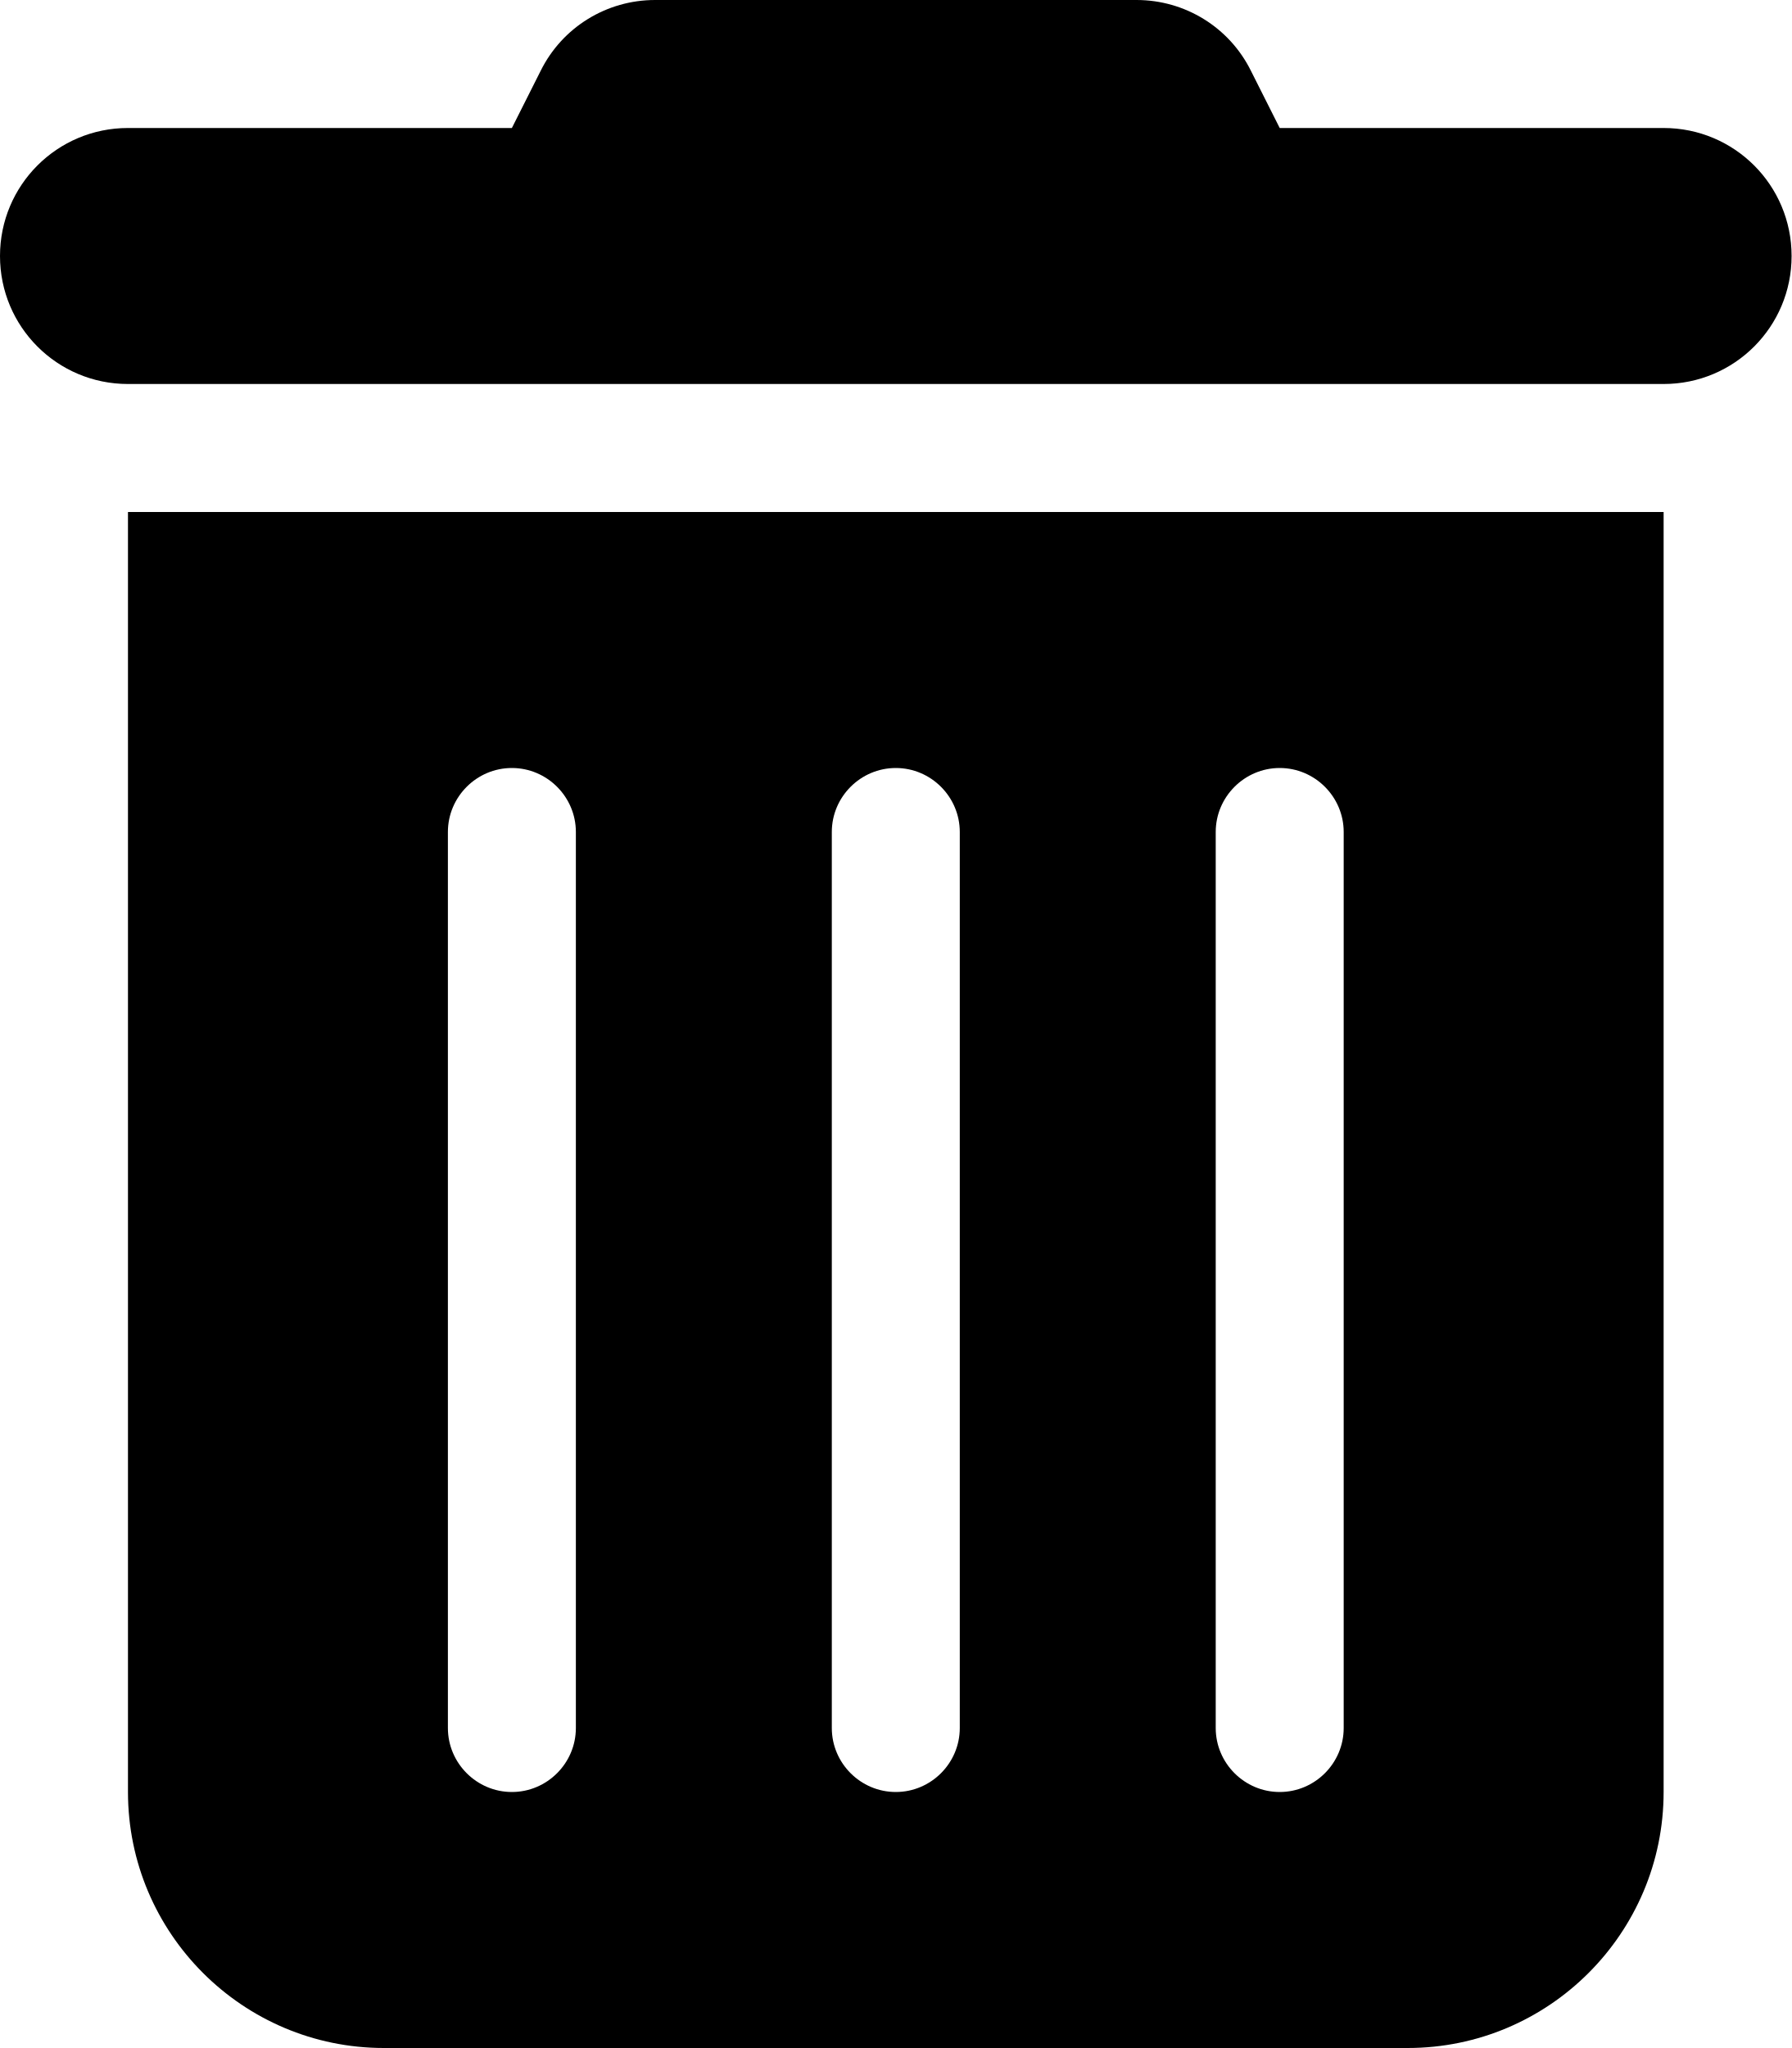
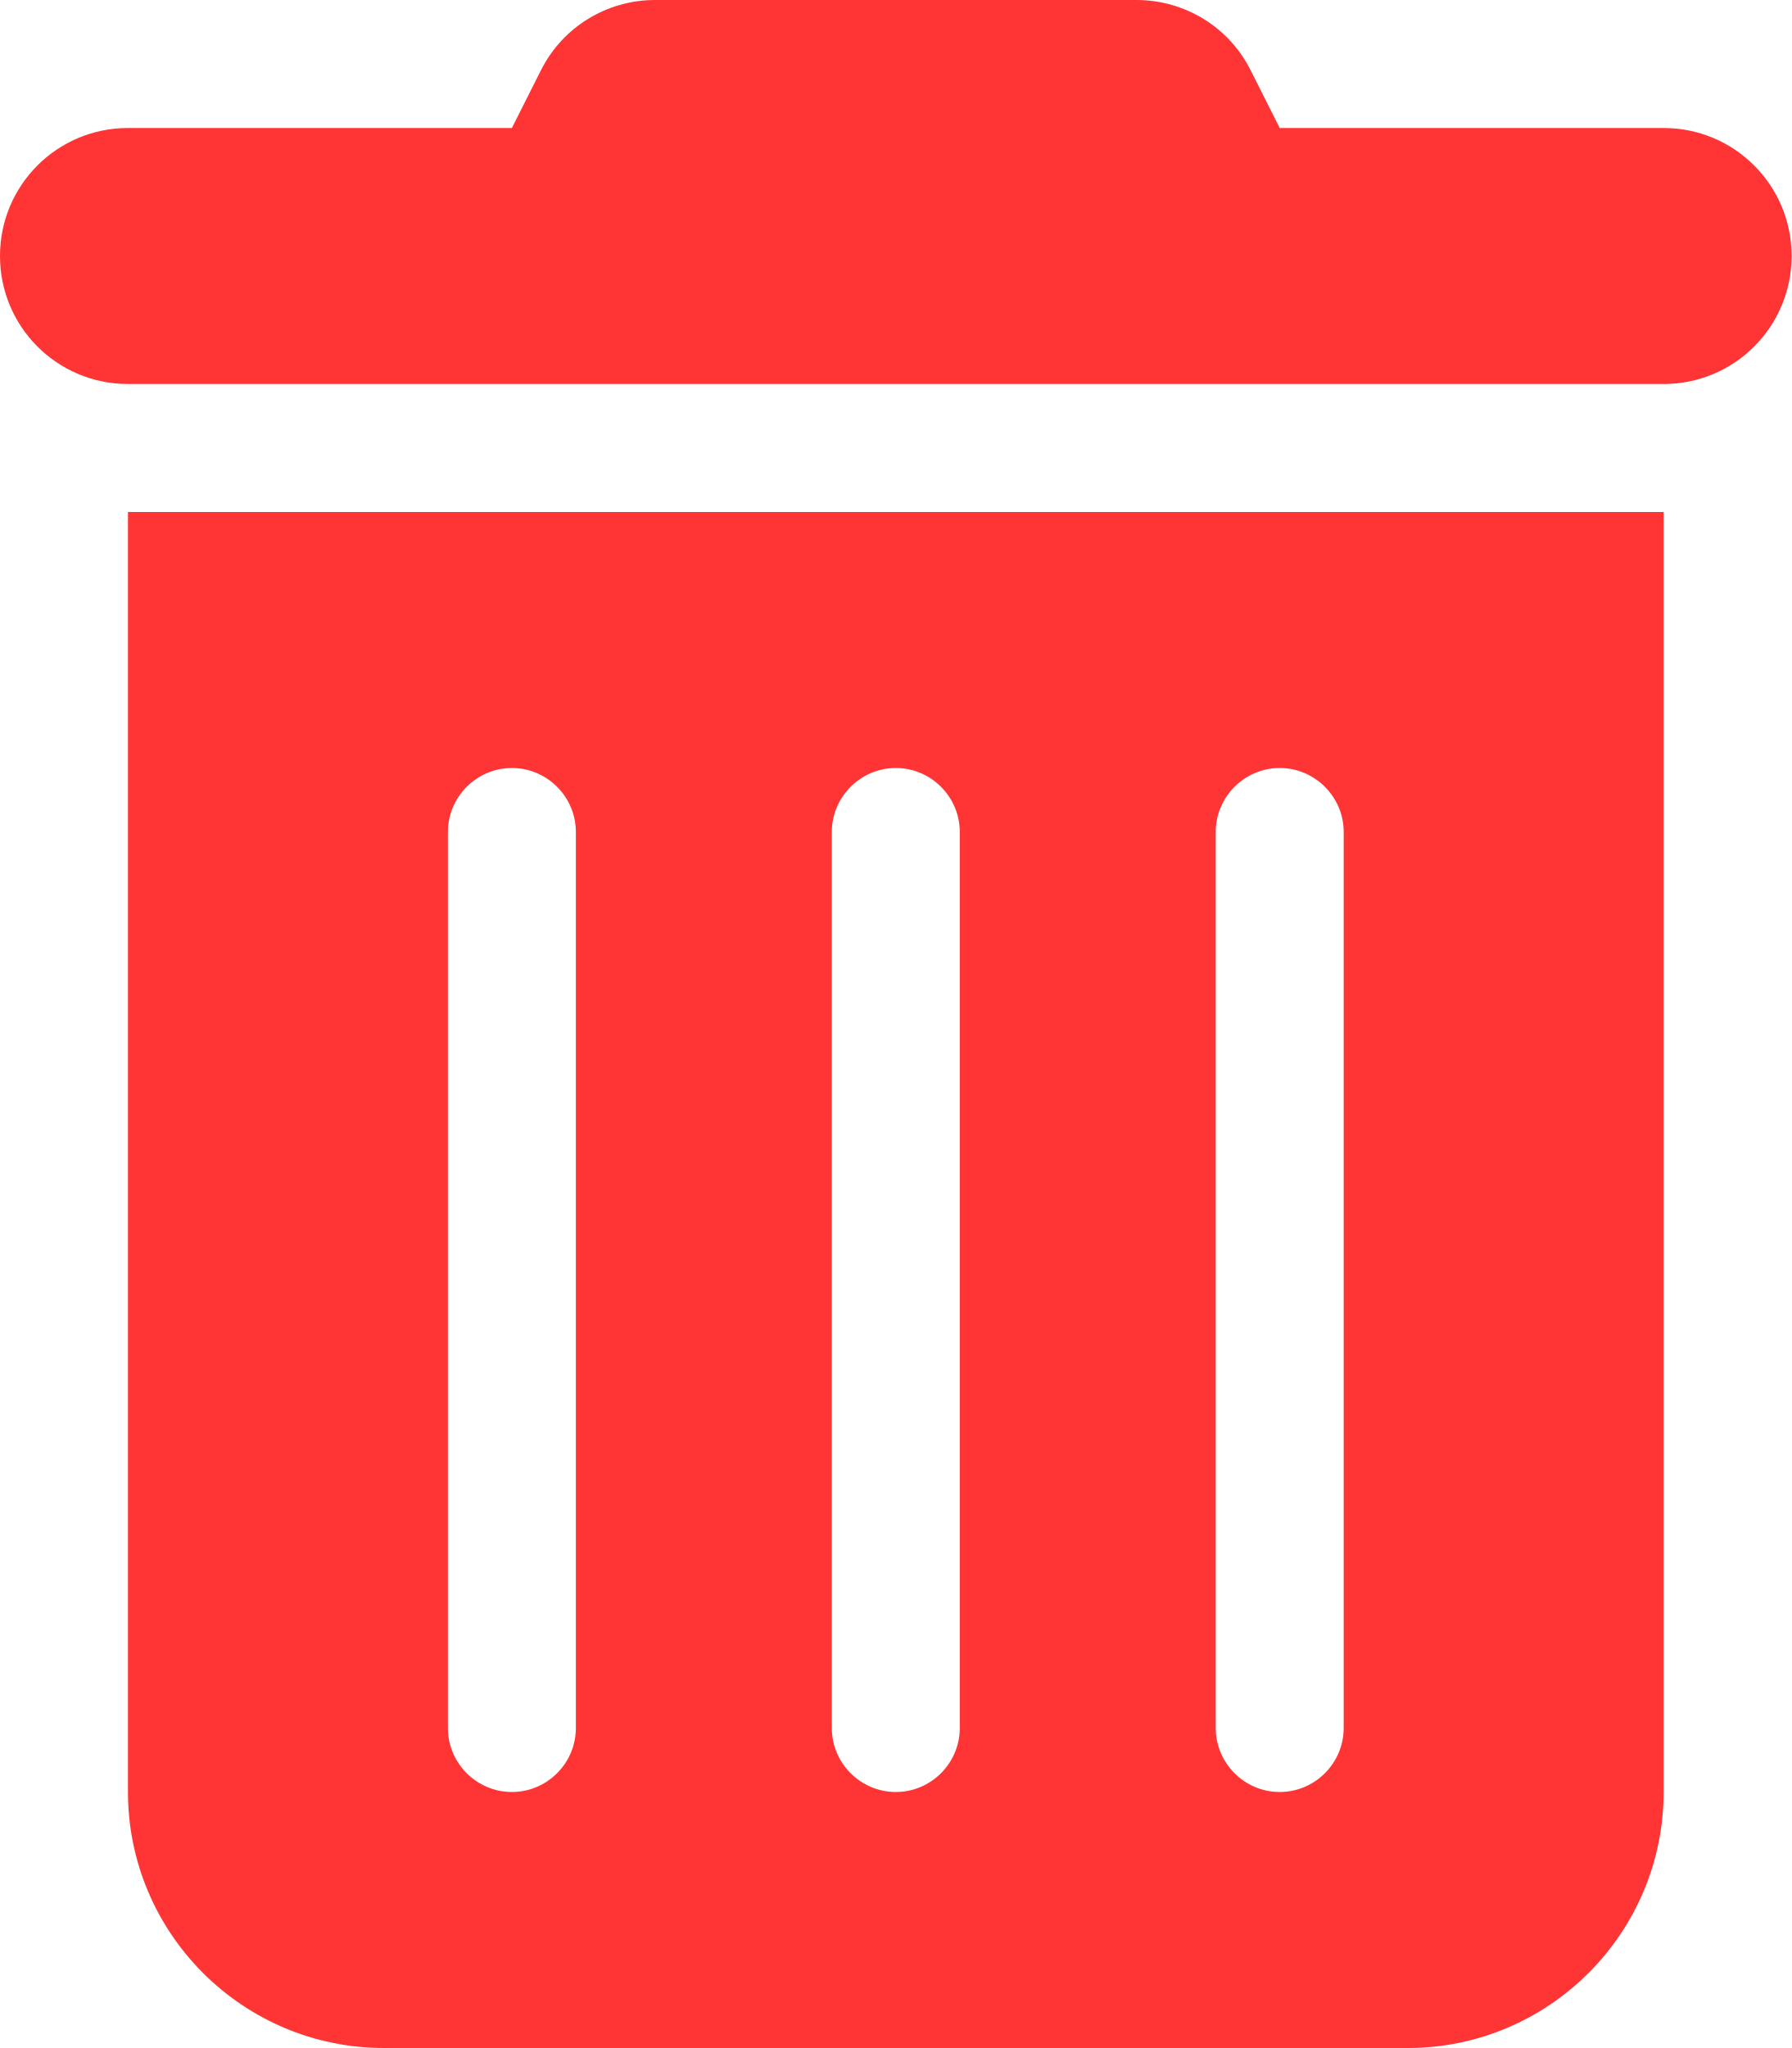
<svg xmlns="http://www.w3.org/2000/svg" viewBox="0 0 448 512">
-   <path d="M135.2 17.7C140.6 6.8 151.7 0 163.8 0L284.2 0c12.1 0 23.2 6.8 28.6 17.7L320 32l96 0c17.7 0 32 14.3 32 32s-14.3 32-32 32L32 96C14.3 96 0 81.7 0 64S14.3 32 32 32l96 0 7.2-14.3zM32 128l384 0 0 320c0 35.3-28.7 64-64 64L96 512c-35.3 0-64-28.7-64-64l0-320zm96 64c-8.8 0-16 7.2-16 16l0 224c0 8.8 7.2 16 16 16s16-7.2 16-16l0-224c0-8.8-7.2-16-16-16zm96 0c-8.8 0-16 7.2-16 16l0 224c0 8.8 7.2 16 16 16s16-7.2 16-16l0-224c0-8.8-7.2-16-16-16zm96 0c-8.8 0-16 7.2-16 16l0 224c0 8.8 7.2 16 16 16s16-7.2 16-16l0-224c0-8.8-7.2-16-16-16z" />
+   <path d="M135.2 17.7C140.6 6.8 151.7 0 163.8 0L284.2 0c12.1 0 23.2 6.8 28.6 17.7L320 32l96 0c17.7 0 32 14.3 32 32s-14.3 32-32 32L32 96C14.3 96 0 81.7 0 64S14.3 32 32 32l96 0 7.2-14.3zM32 128l384 0 0 320c0 35.3-28.7 64-64 64L96 512c-35.3 0-64-28.7-64-64l0-320zm96 64c-8.8 0-16 7.2-16 16l0 224c0 8.8 7.2 16 16 16s16-7.2 16-16l0-224c0-8.8-7.2-16-16-16zm96 0c-8.8 0-16 7.2-16 16l0 224c0 8.8 7.2 16 16 16s16-7.2 16-16l0-224c0-8.8-7.2-16-16-16zm96 0c-8.8 0-16 7.2-16 16l0 224c0 8.8 7.2 16 16 16s16-7.2 16-16l0-224c0-8.8-7.2-16-16-16z" fill="rgb(255, 53, 53)" />
</svg>
